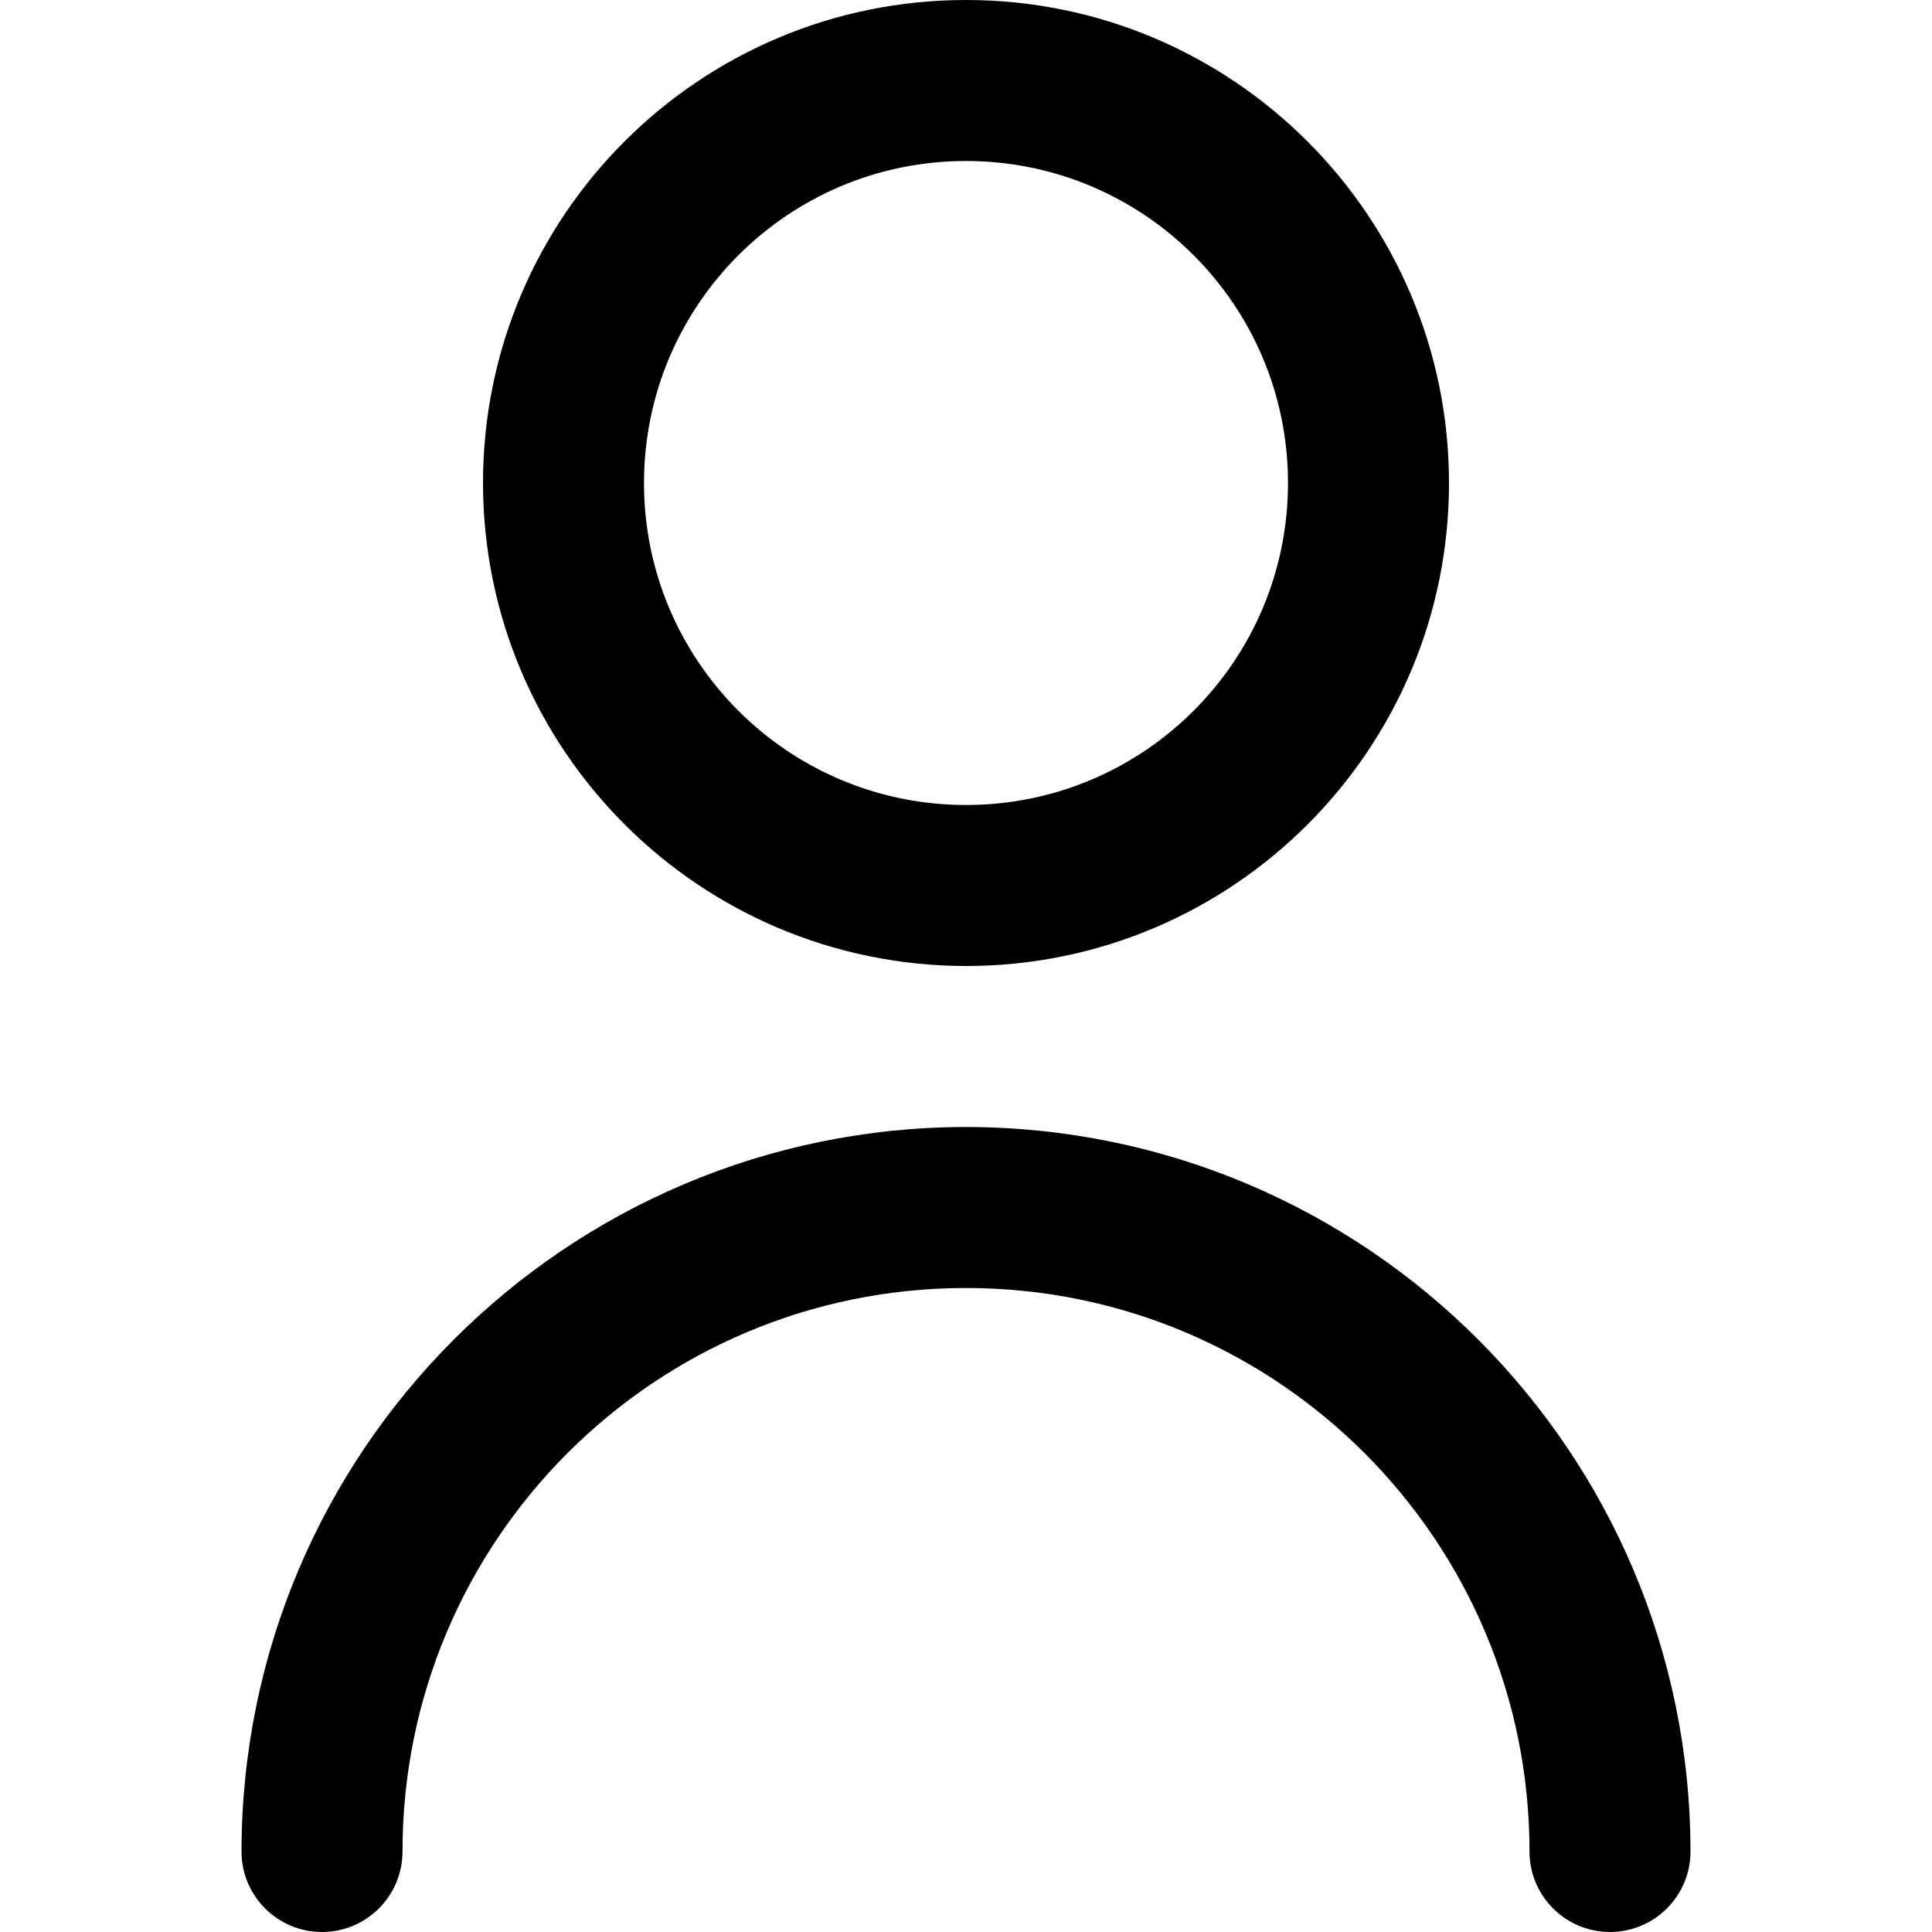
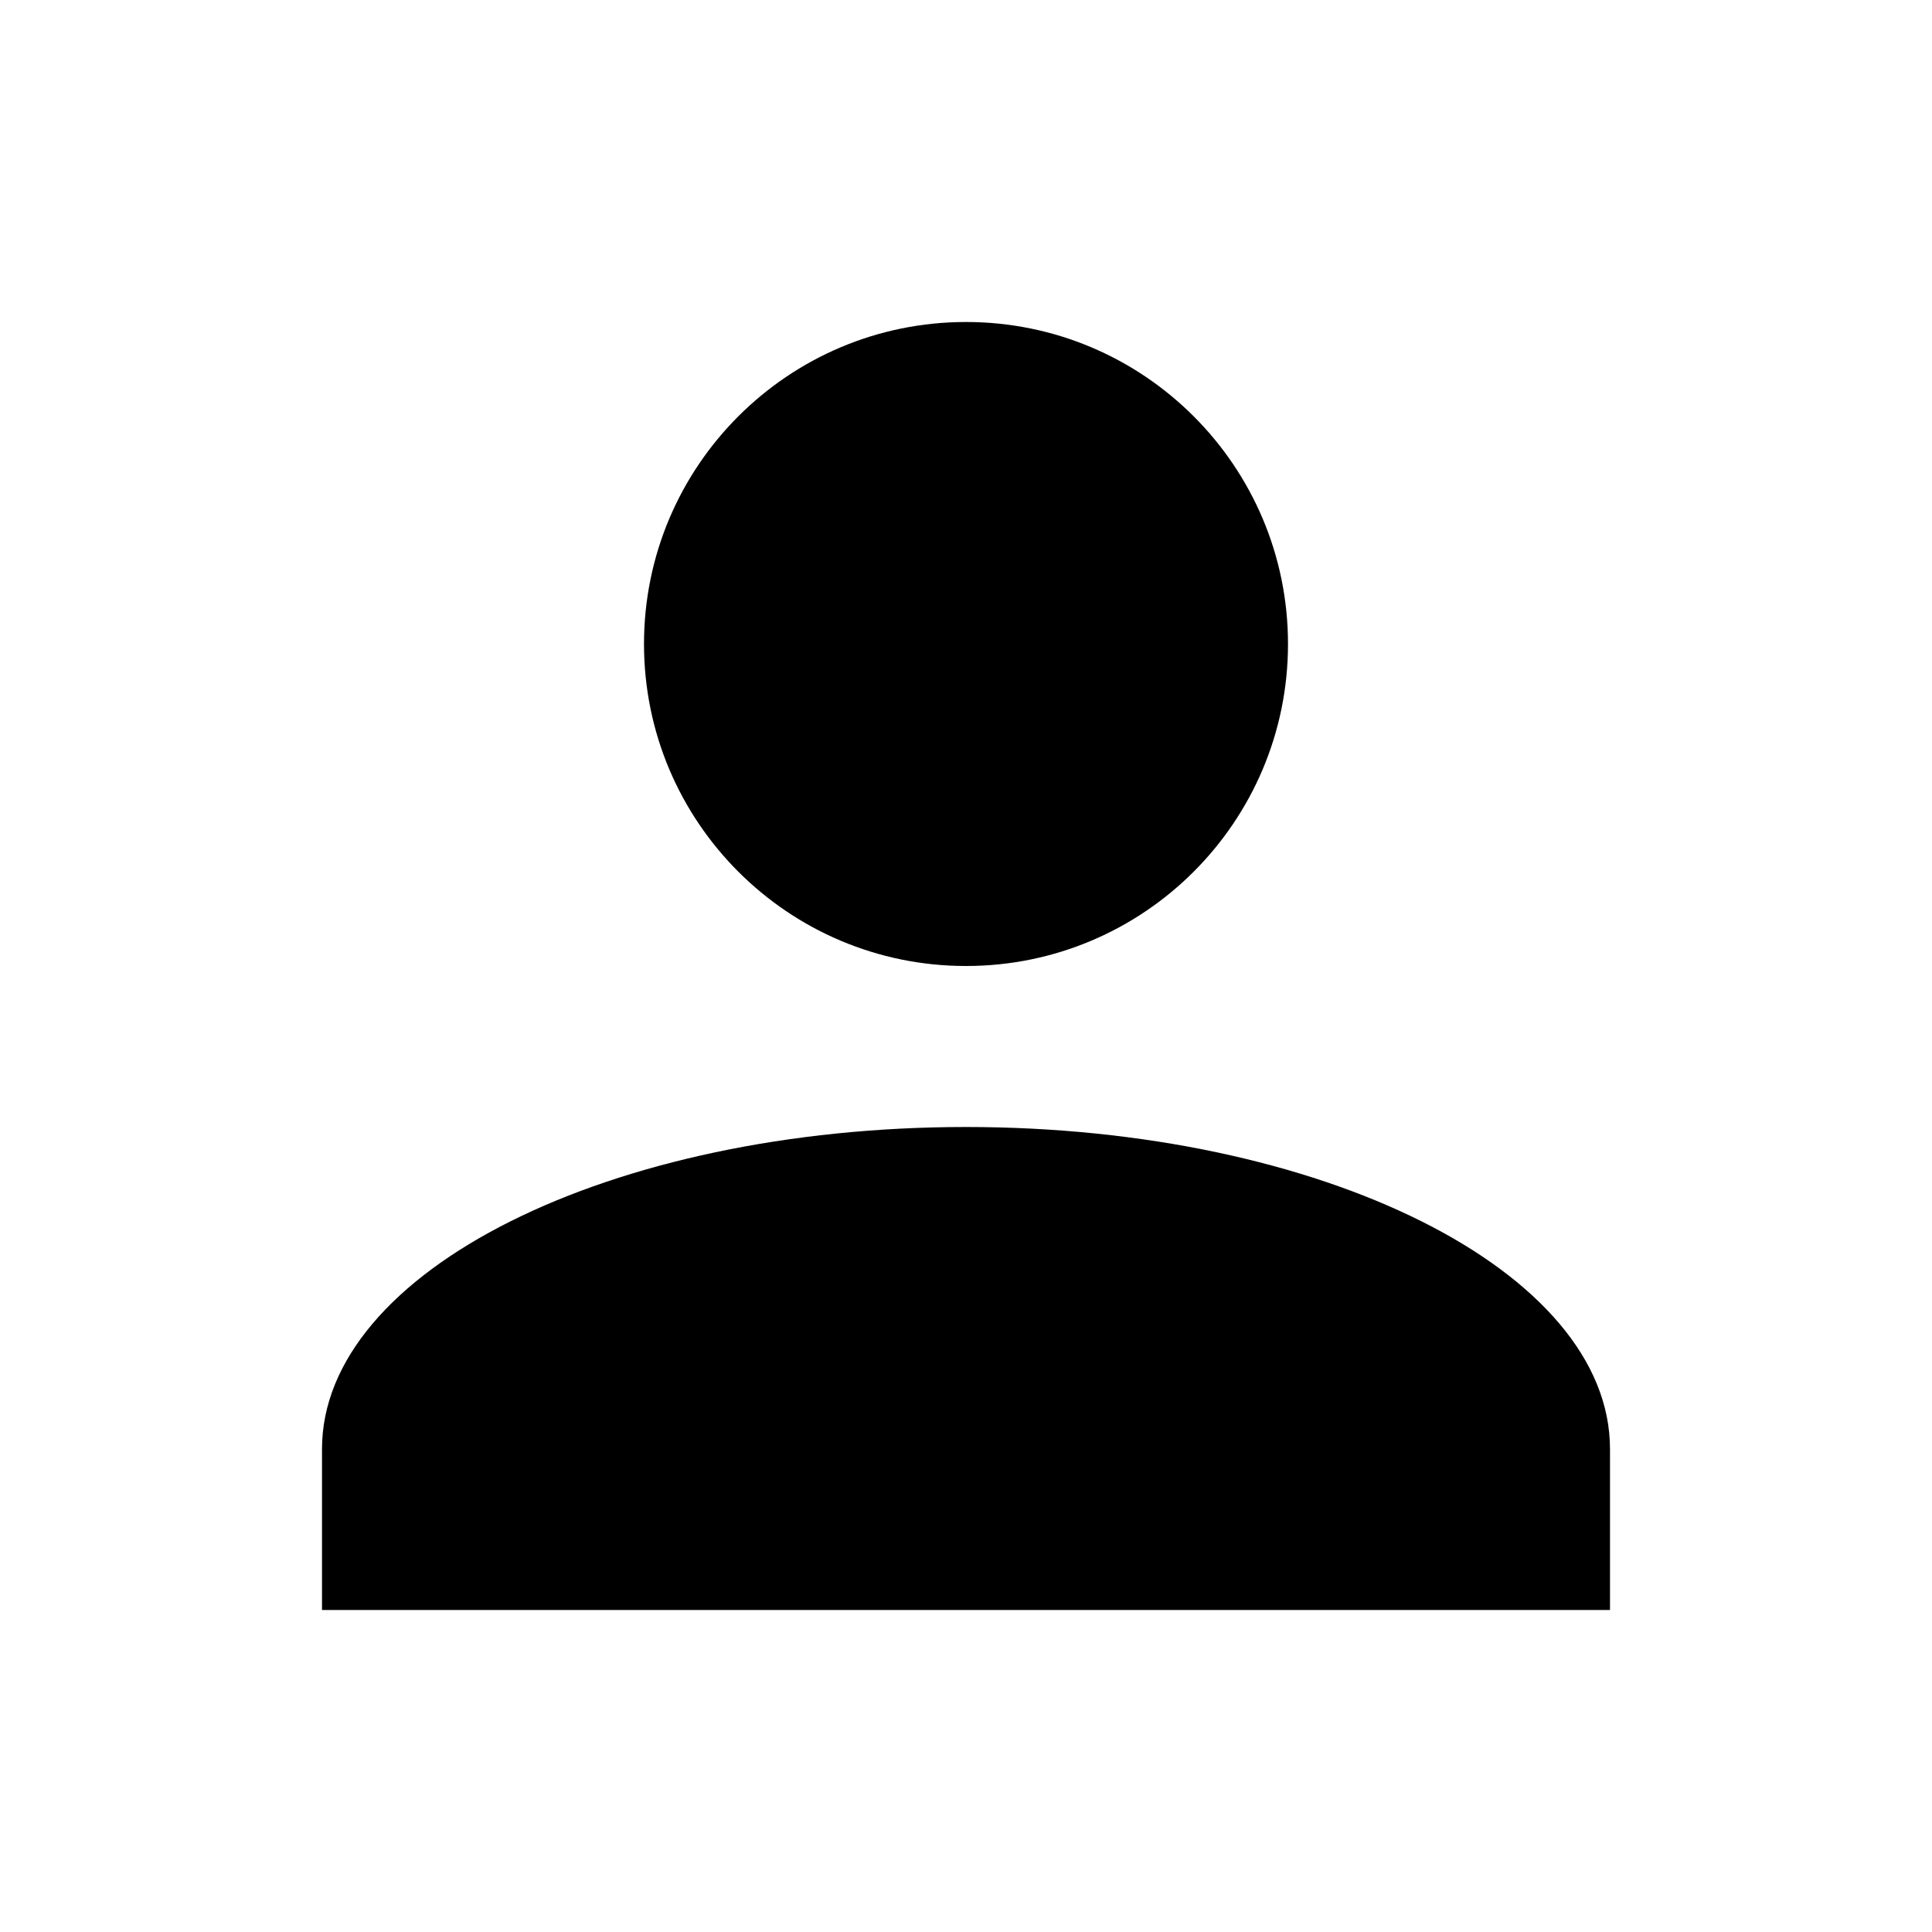
- <svg xmlns="http://www.w3.org/2000/svg" id="Outline" viewBox="0 0 24 24" width="512" height="512">
-   <path d="M12,12A6,6,0,1,0,6,6,6.006,6.006,0,0,0,12,12ZM12,2A4,4,0,1,1,8,6,4,4,0,0,1,12,2Z" />
-   <path d="M12,14a9.01,9.01,0,0,0-9,9,1,1,0,0,0,2,0,7,7,0,0,1,14,0,1,1,0,0,0,2,0A9.01,9.01,0,0,0,12,14Z" />
+ <svg xmlns="http://www.w3.org/2000/svg" viewBox="0 0 24 24">
+   <path d="M12,4A4,4 0 0,1 16,8A4,4 0 0,1 12,12A4,4 0 0,1 8,8A4,4 0 0,1 12,4M12,14C16.42,14 20,15.79 20,18V20H4V18C4,15.79 7.58,14 12,14Z" />
</svg>
